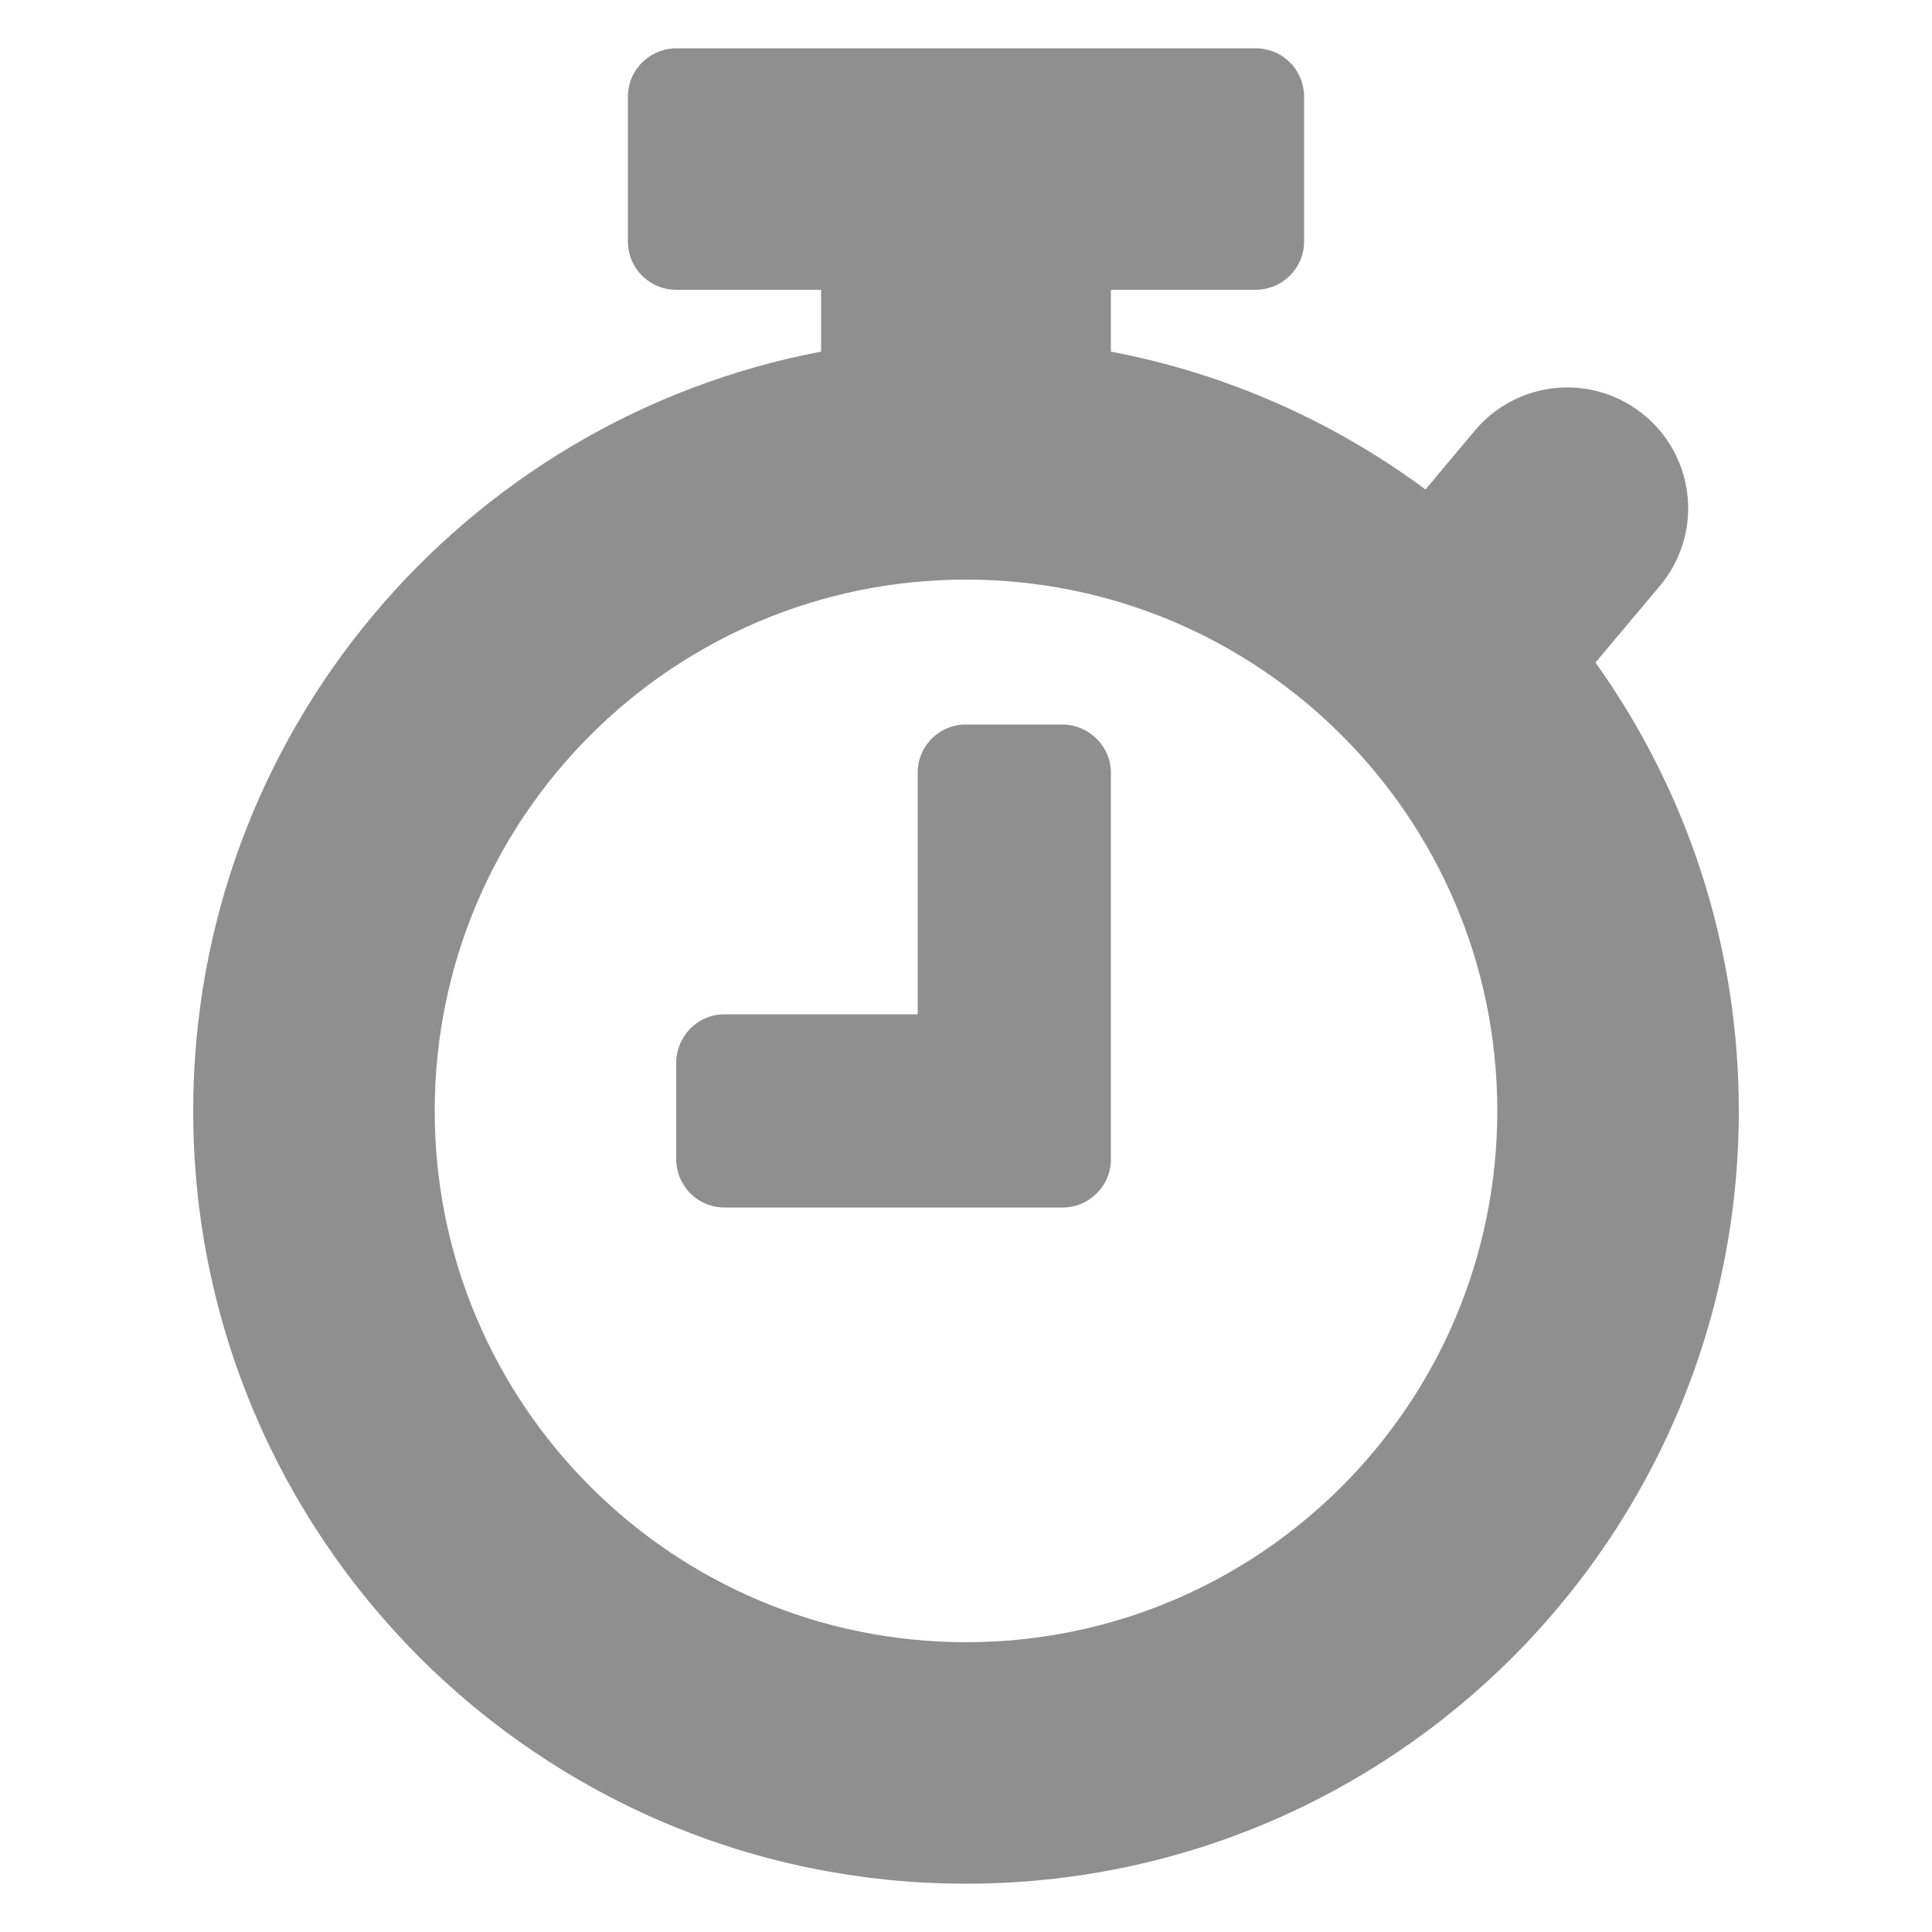
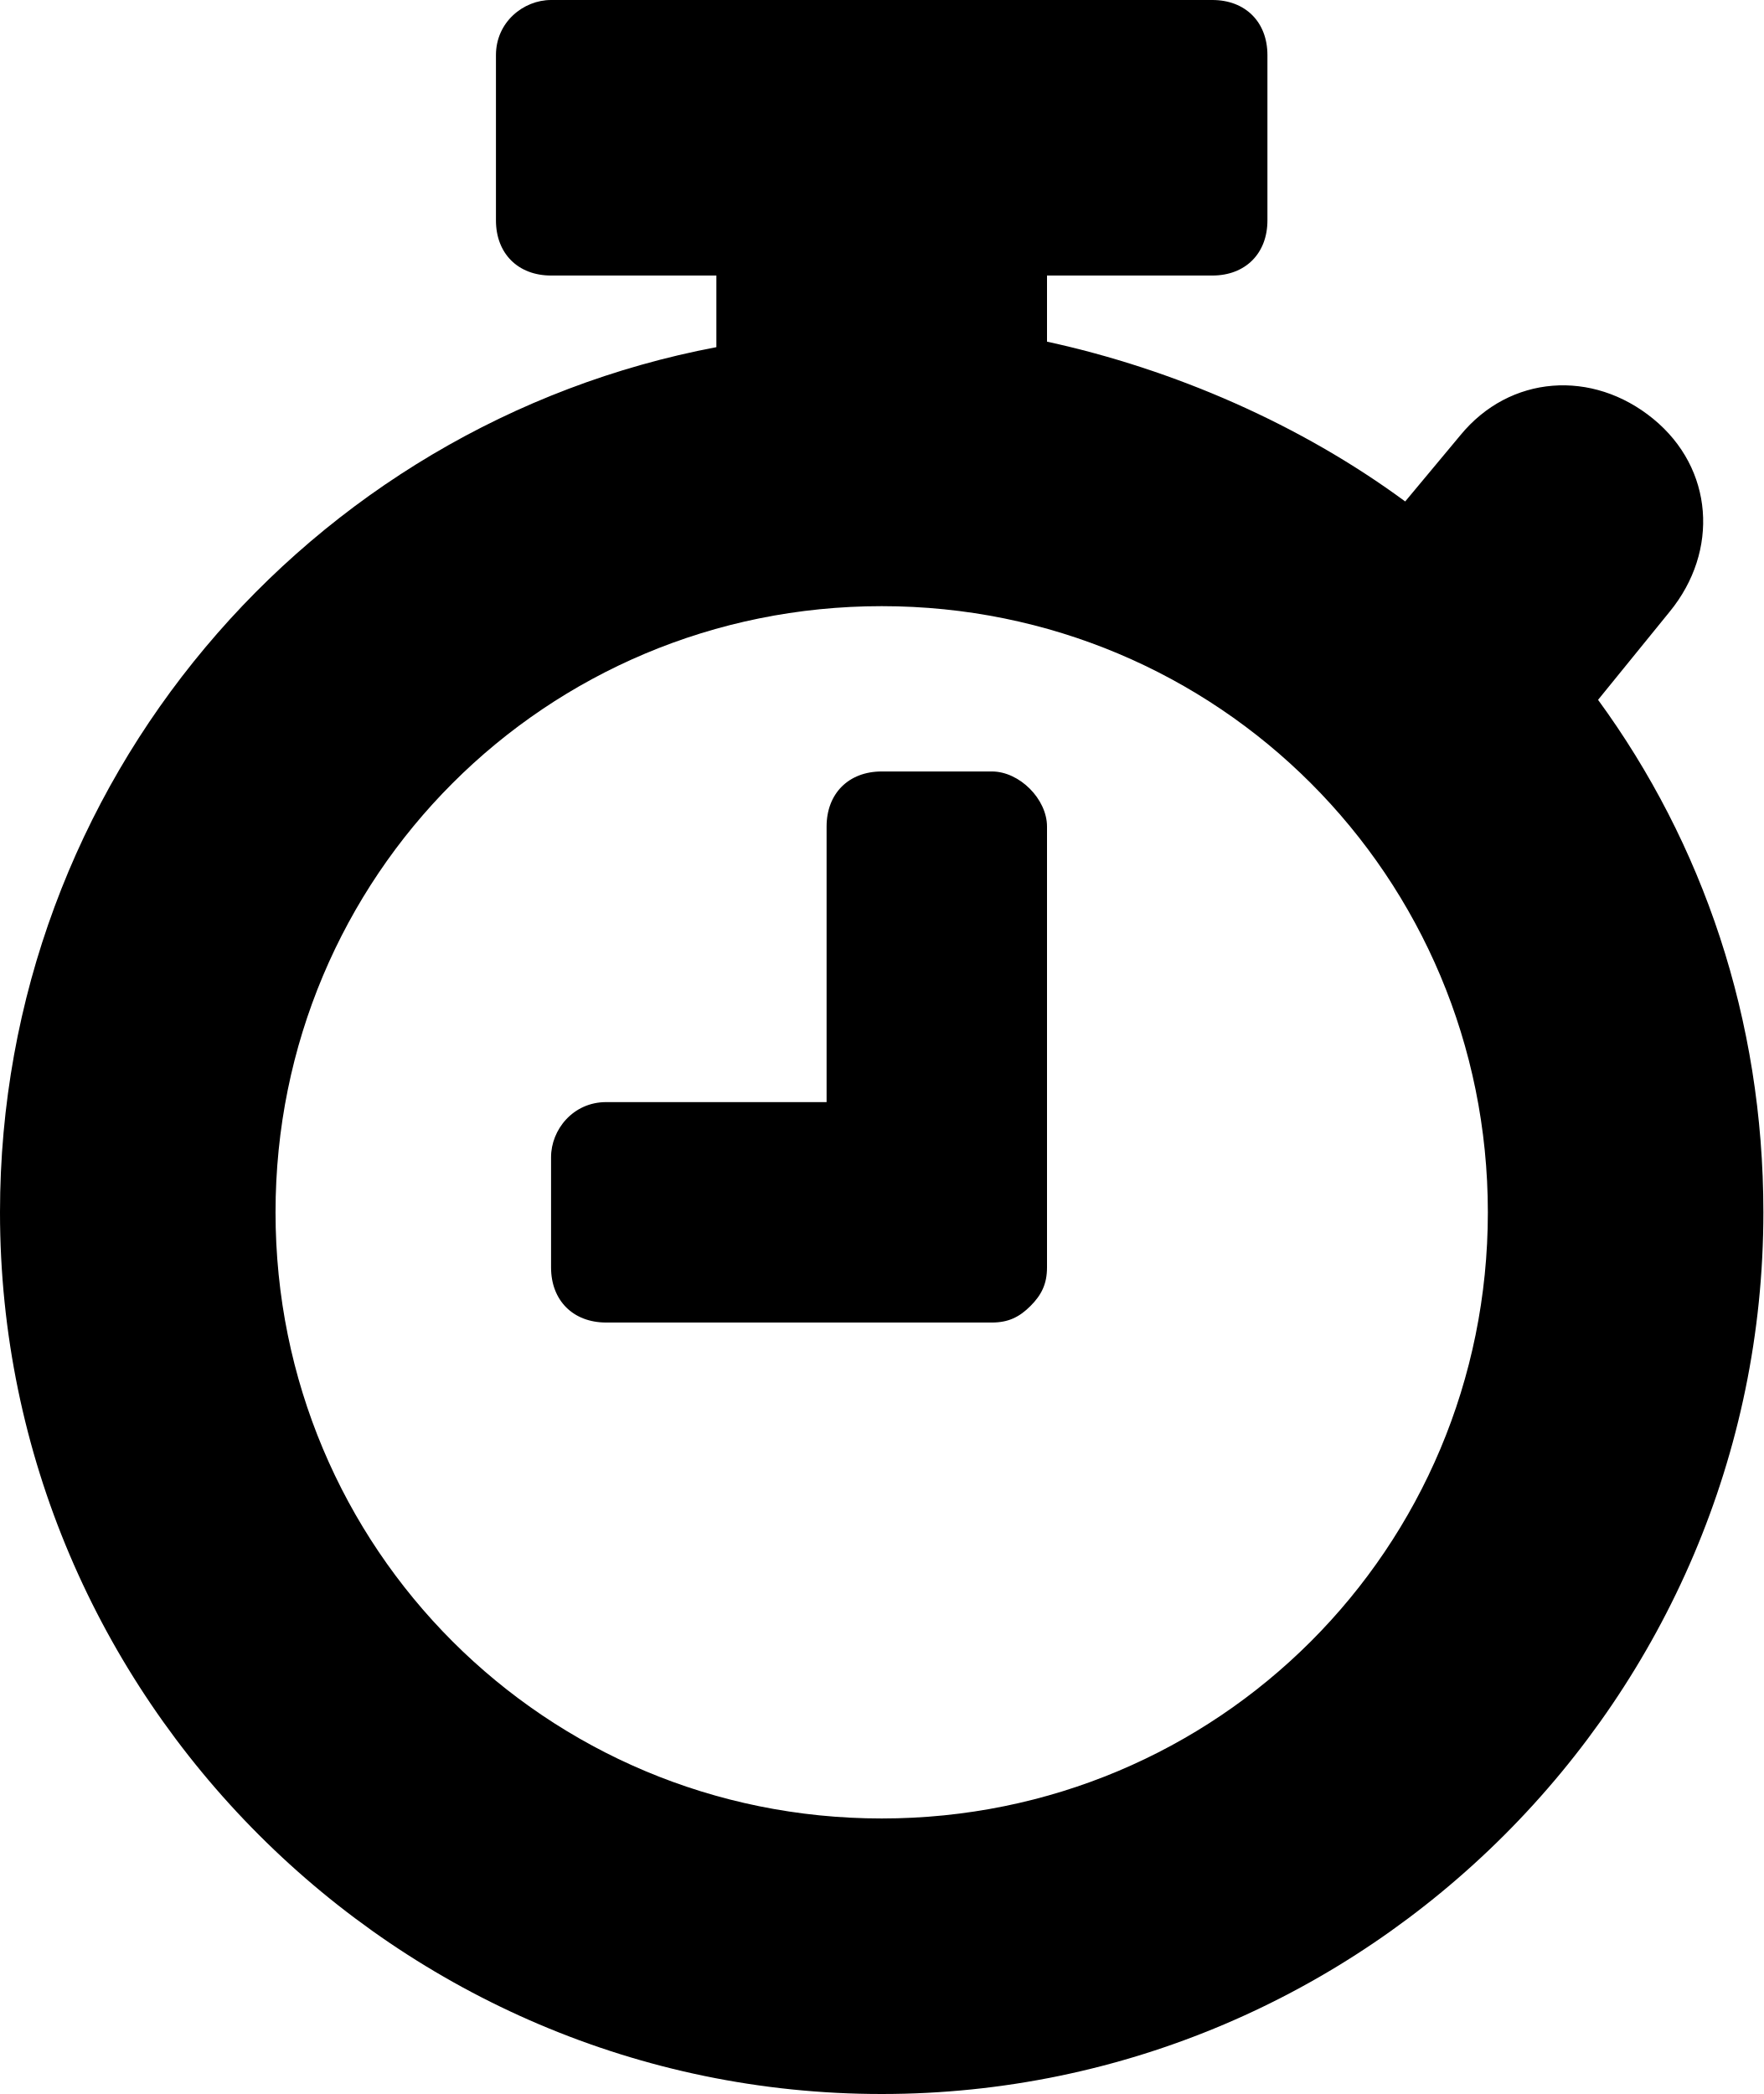
- <svg xmlns="http://www.w3.org/2000/svg" width="40" height="40" viewBox="0 0 40 40">
-   <g fill="#8F8F8F" fill-rule="evenodd">
-     <path d="M29.513 10.134A15.922 15.922 0 0 0 23 7.28V6h2.993C26.55 6 27 5.552 27 5V2a1 1 0 0 0-1.007-1H14.007C13.45 1 13 1.448 13 2v3a1 1 0 0 0 1.007 1H17v1.28C9.597 8.686 4 15.19 4 23c0 8.837 7.163 16 16 16s16-7.163 16-16c0-3.461-1.099-6.665-2.967-9.283l1.327-1.58a2.498 2.498 0 0 0-.303-3.53 2.499 2.499 0 0 0-3.528.315l-1.016 1.212zM20 34c6.075 0 11-4.925 11-11s-4.925-11-11-11S9 16.925 9 23s4.925 11 11 11z" />
-     <path d="M19 21h-4.002c-.552 0-.998.452-.998 1.01v1.98c0 .567.447 1.01.998 1.01h7.004c.274 0 .521-.111.701-.291a.979.979 0 0 0 .297-.704v-8.01c0-.54-.452-.995-1.01-.995h-1.98a.997.997 0 0 0-1.01.995V21z" />
-   </g>
+ <svg xmlns="http://www.w3.org/2000/svg" viewBox="0 0 32 38" enable-background="new 0 0 32 38">
+   <path d="m29 12.7l1.3-1.6c.9-1.1.8-2.6-.3-3.5-1.1-.9-2.6-.8-3.5.3l-1 1.2c-1.9-1.4-4.2-2.4-6.5-2.9v-1.2h3c.6 0 1-.4 1-1v-3c0-.6-.4-1-1-1h-12c-.5 0-1 .4-1 1v3c0 .6.4 1 1 1h3v1.3c-7.4 1.4-13 7.9-13 15.7 0 8.8 7.2 16 16 16s16-7.2 16-16c0-3.5-1.1-6.7-3-9.3m-13 20.3c-6.1 0-11-4.9-11-11s4.9-11 11-11 11 4.9 11 11-4.9 11-11 11" />
+   <path d="m15 20h-4c-.6 0-1 .5-1 1v2c0 .6.4 1 1 1h7c.3 0 .5-.1.7-.3.2-.2.3-.4.3-.7v-8c0-.5-.5-1-1-1h-2c-.6 0-1 .4-1 1 0 0 0 5 0 5" />
</svg>
